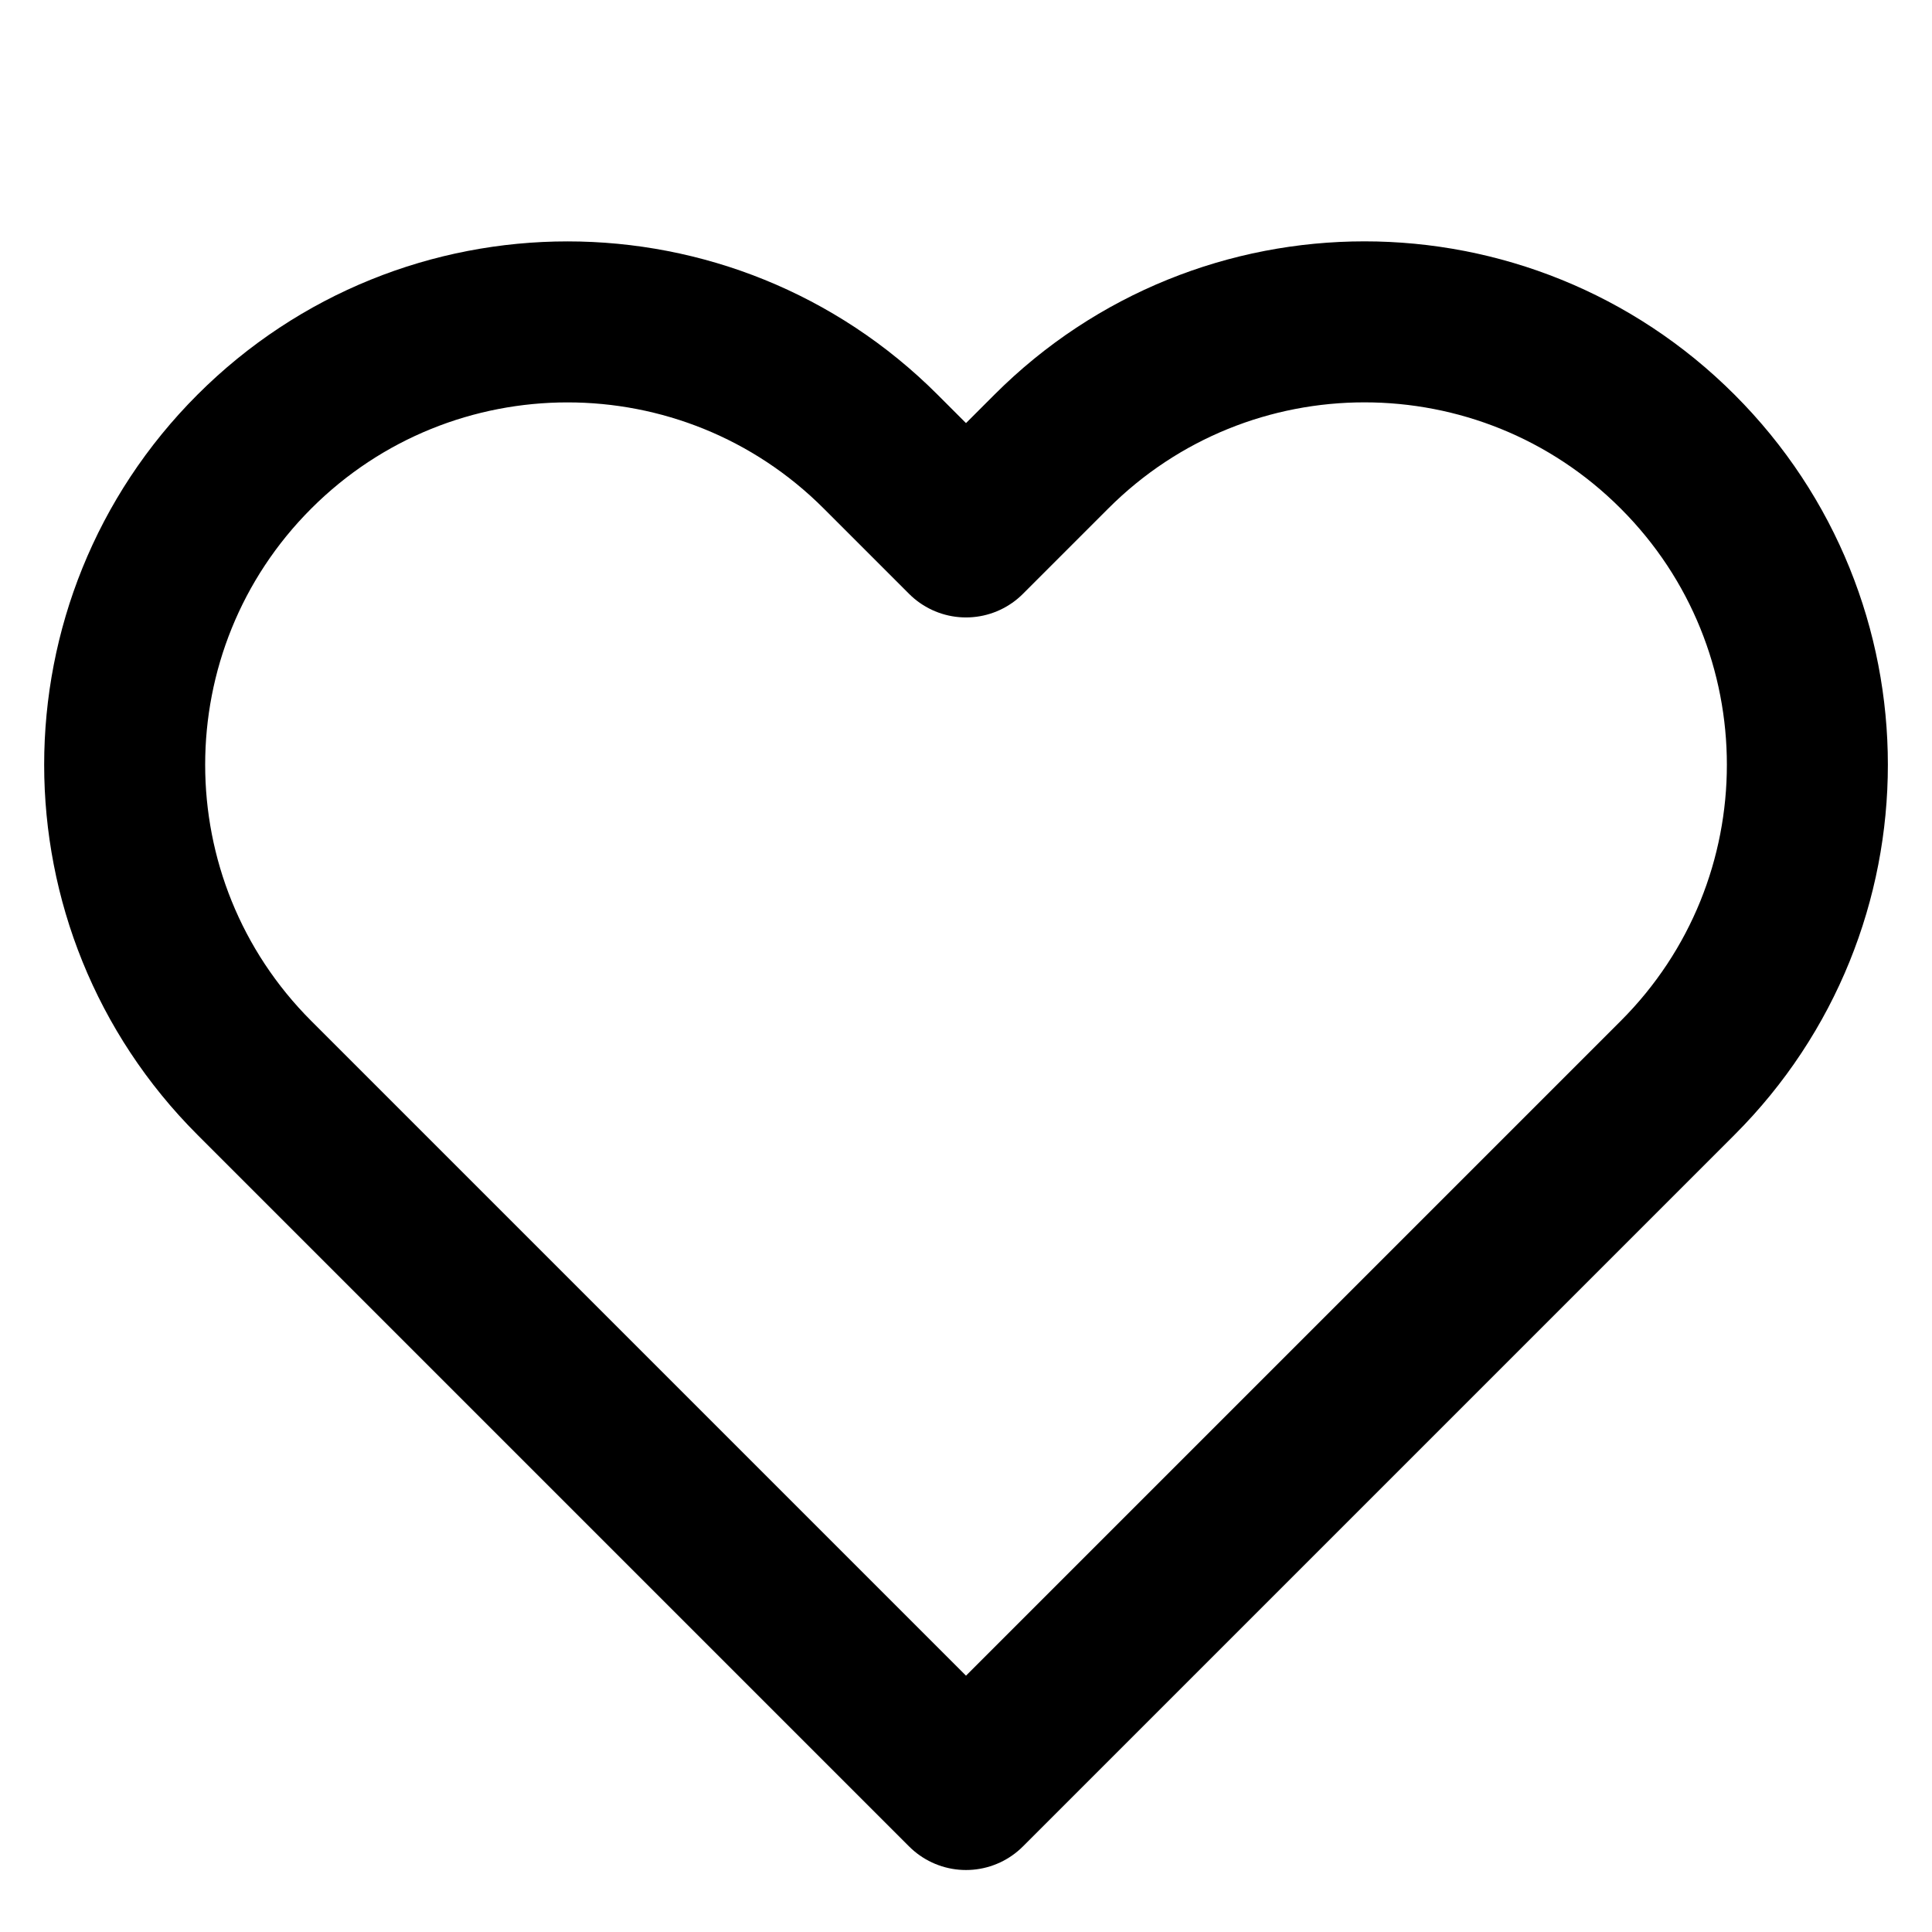
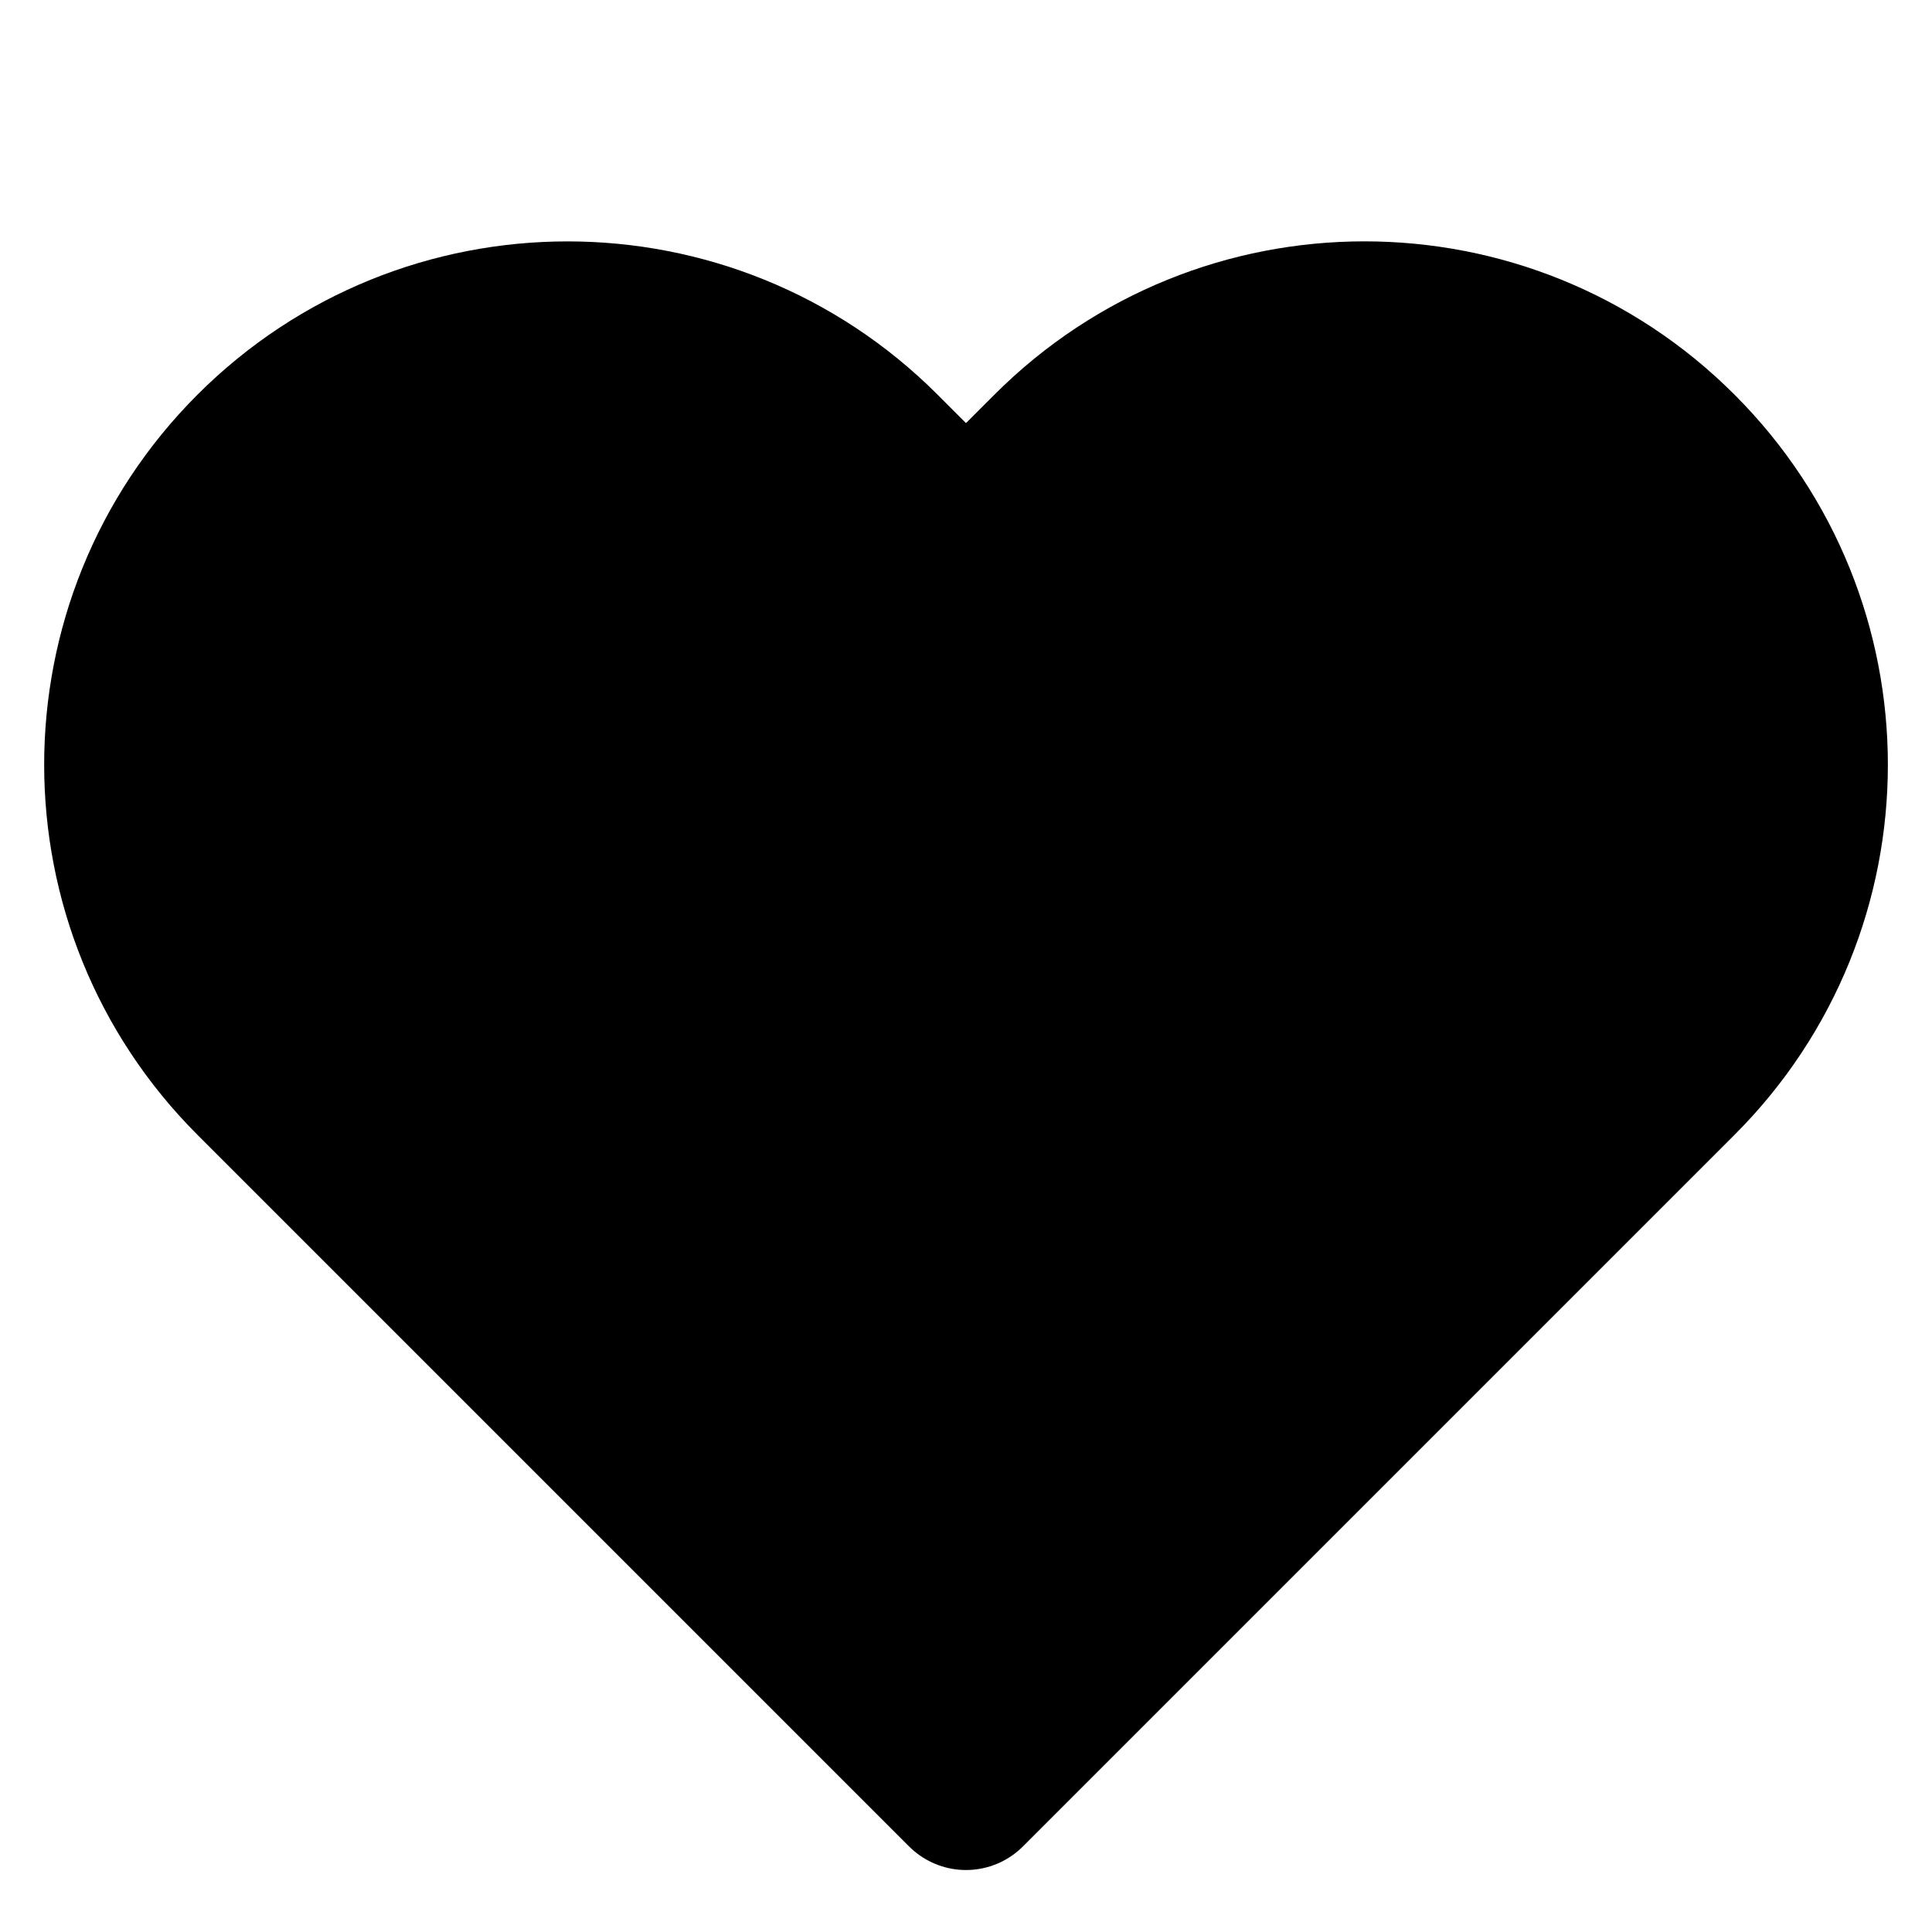
- <svg xmlns="http://www.w3.org/2000/svg" viewBox="0 0 24 24" stroke-linejoin="round" stroke-linecap="round" stroke="currentColor" fill="none">
-   <path stroke-width="2" d="M20.84 5.61a5.5 5.5 0 0 0-7.78 0L12 6.67l-1.06-1.06a5.501 5.501 0 0 0-7.78 7.78l1.06 1.06L12 22.23l7.78-7.78 1.06-1.06a5.5 5.5 0 0 0 0-7.78Z" />
+ <svg xmlns="http://www.w3.org/2000/svg" fill="none" viewBox="0 0 24 24" stroke-linejoin="round" stroke-linecap="round">
+   <path fill="currentColor" stroke="currentColor" stroke-width="2" d="M20.84 5.61a5.5 5.5 0 0 0-7.78 0L12 6.67l-1.06-1.06a5.501 5.501 0 0 0-7.78 7.78l1.06 1.06L12 22.23l7.78-7.78 1.06-1.06a5.5 5.5 0 0 0 0-7.78" />
</svg>
